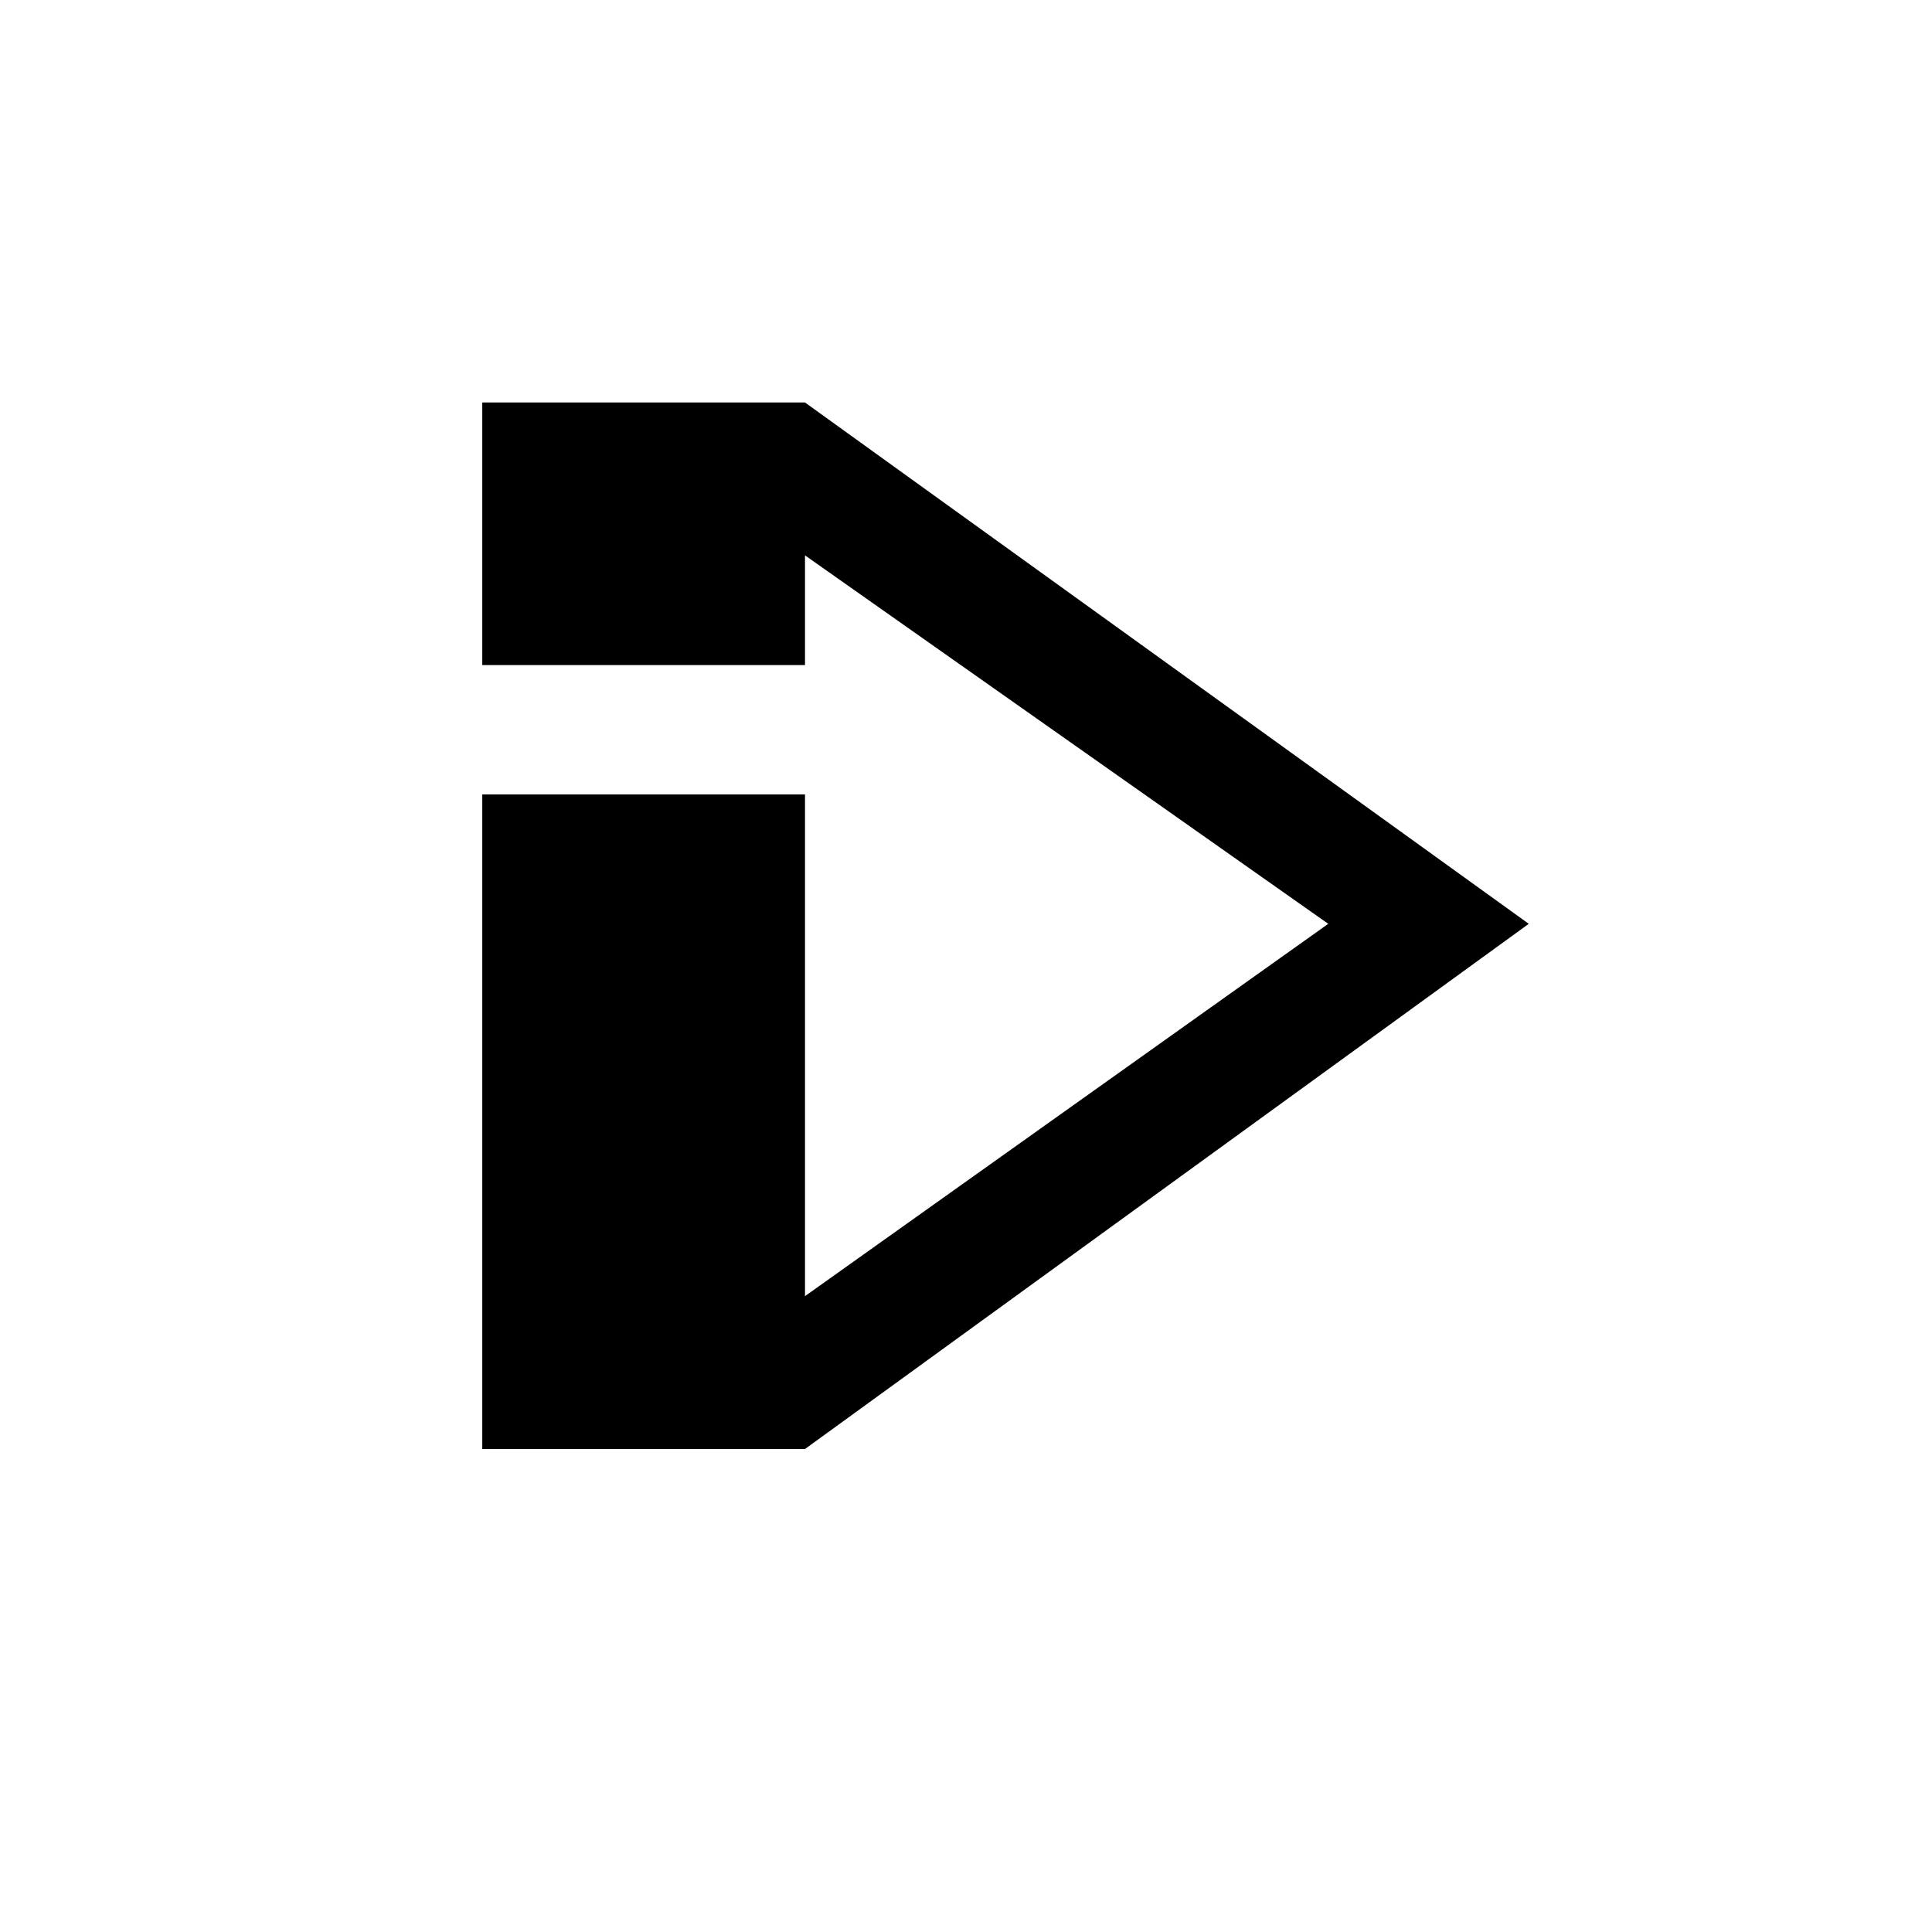
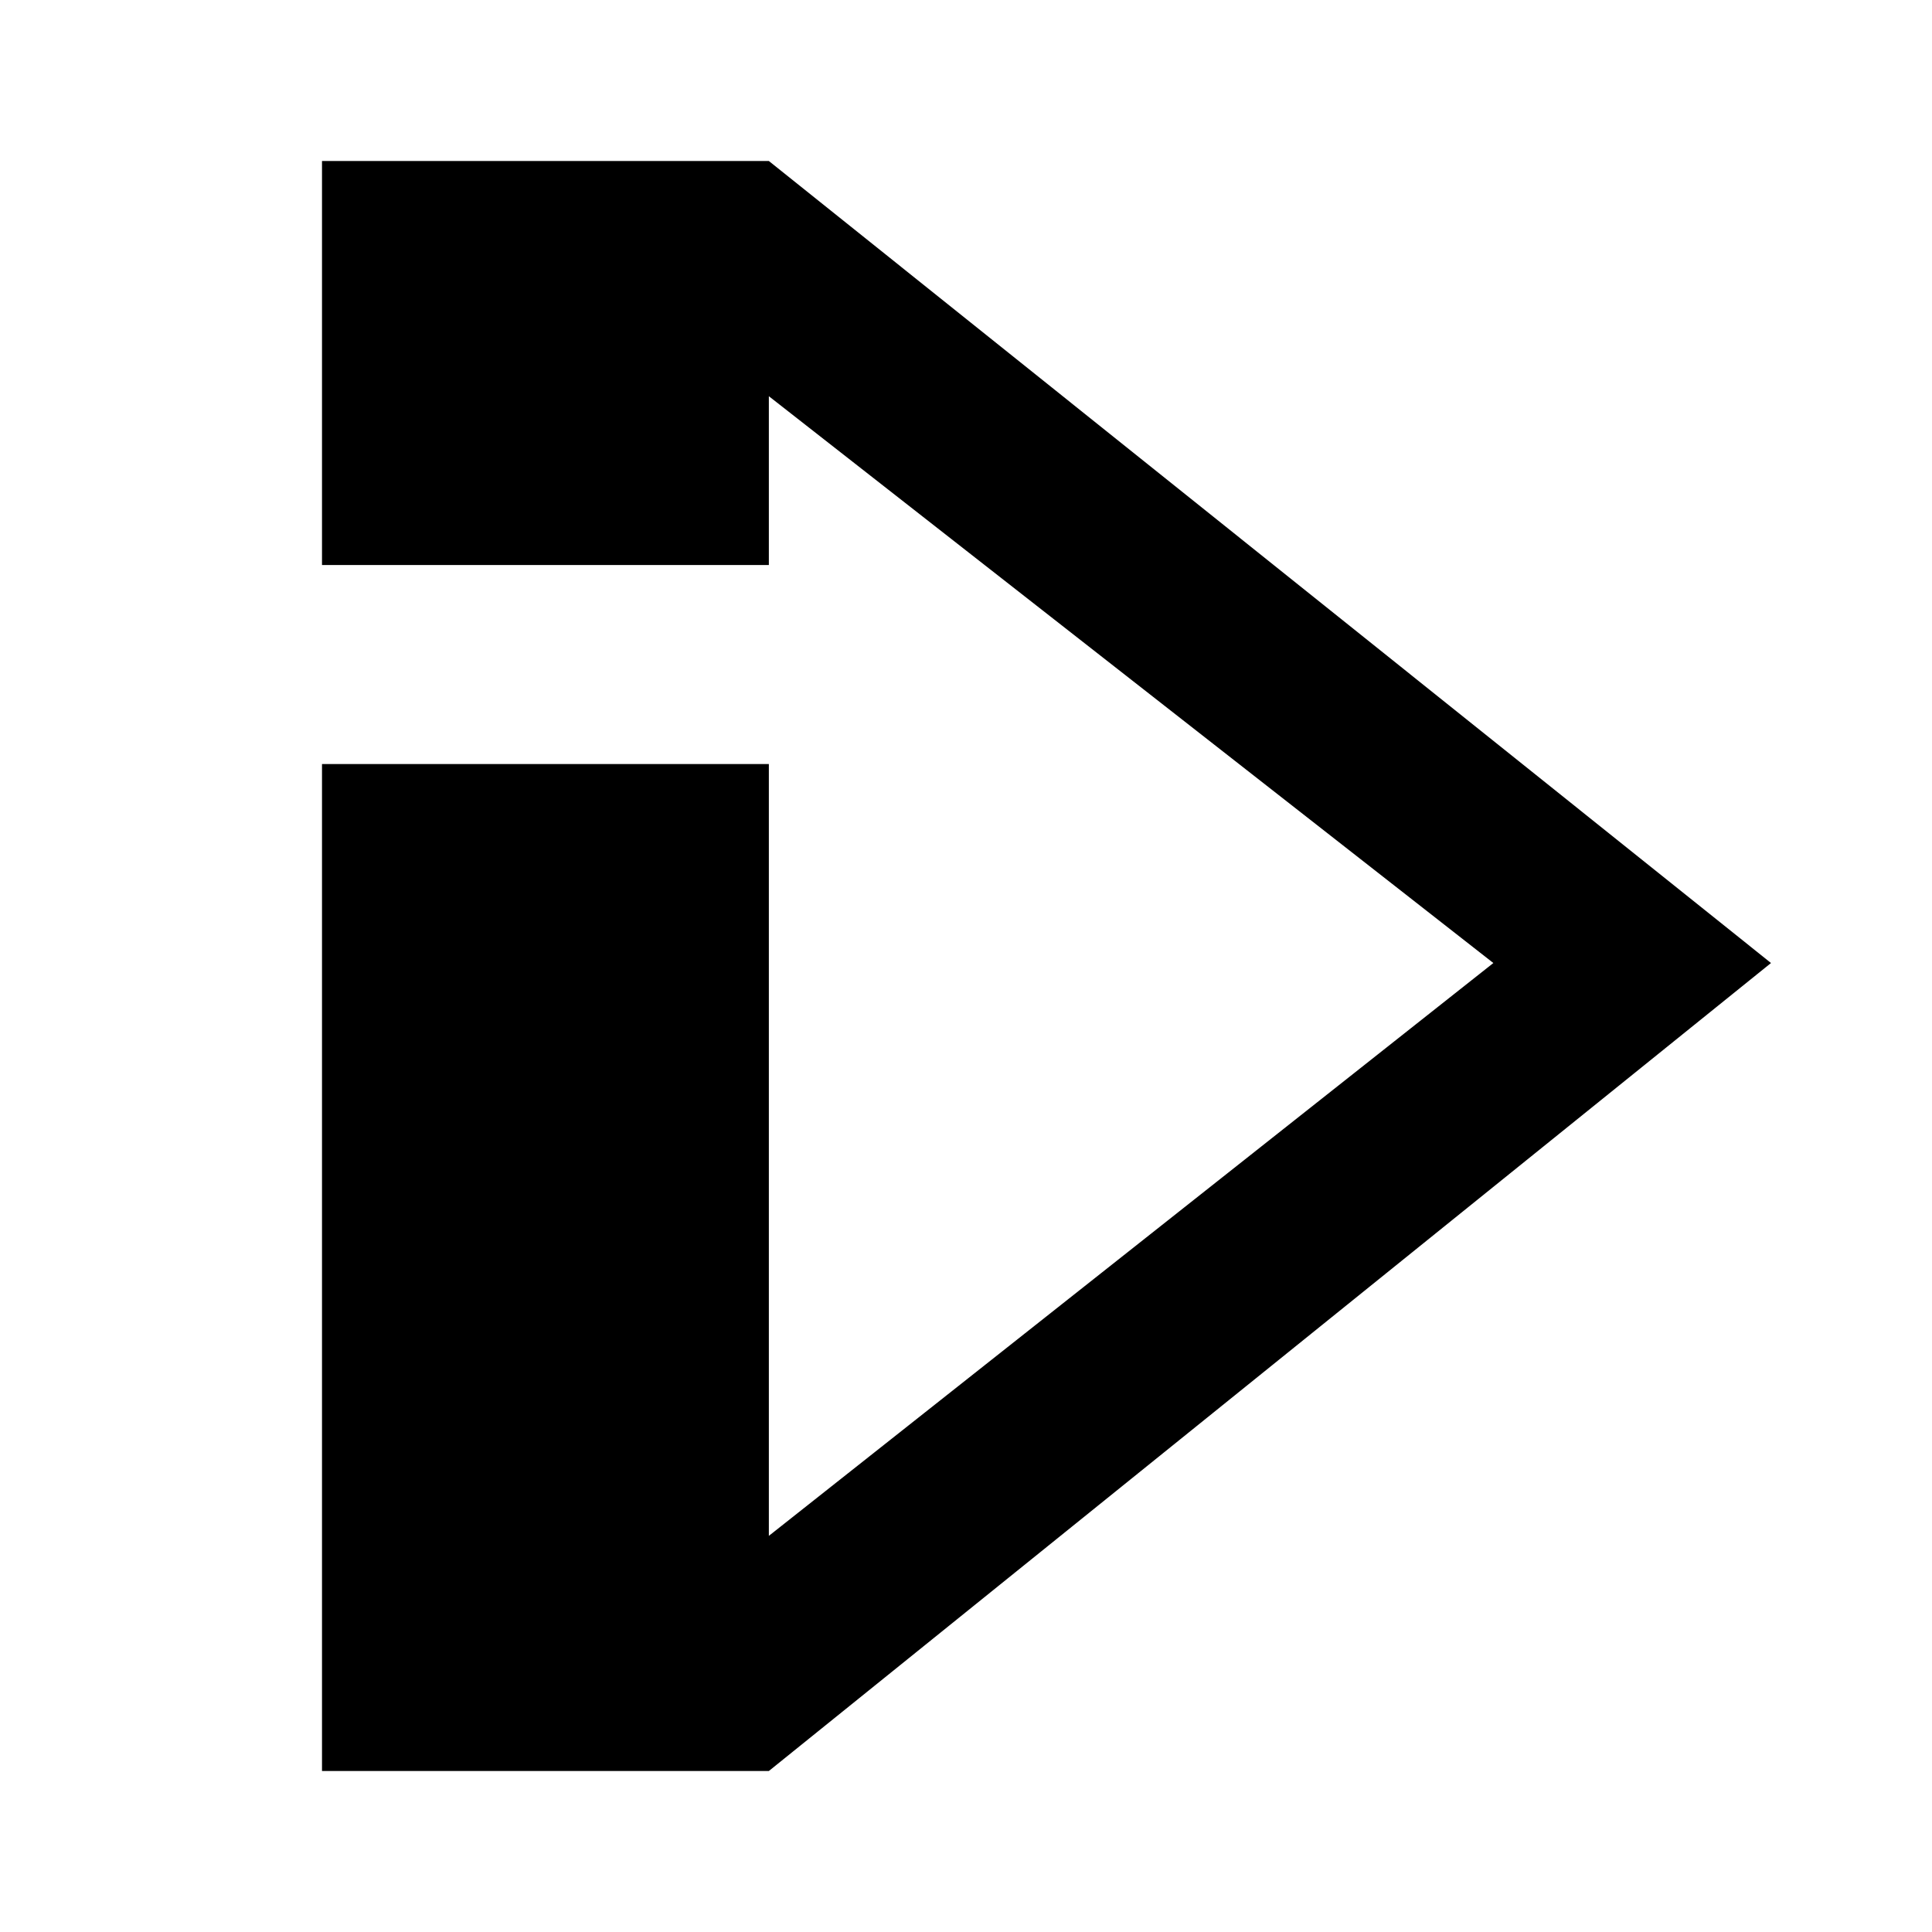
<svg xmlns="http://www.w3.org/2000/svg" id="svg1408" width="24" height="24" version="1.1" viewBox="0 0 24 24">
-   <path id="path8" d="m10 5h-4.009v3.262h4.009v-1.363l6.5 4.577-6.5 4.625v-6.232h-4.009v8.131h4.009l8.991-6.524" stroke-width=".544" fill="#000" />
+   <path id="path8" d="m9.551 2h-5.551v5.019h5.551v-2.097l9 7.041-9 7.116v-9.588h-5.551v12.509h5.551l12.449-10.037" stroke-width=".794" fill="#000" />
</svg>
